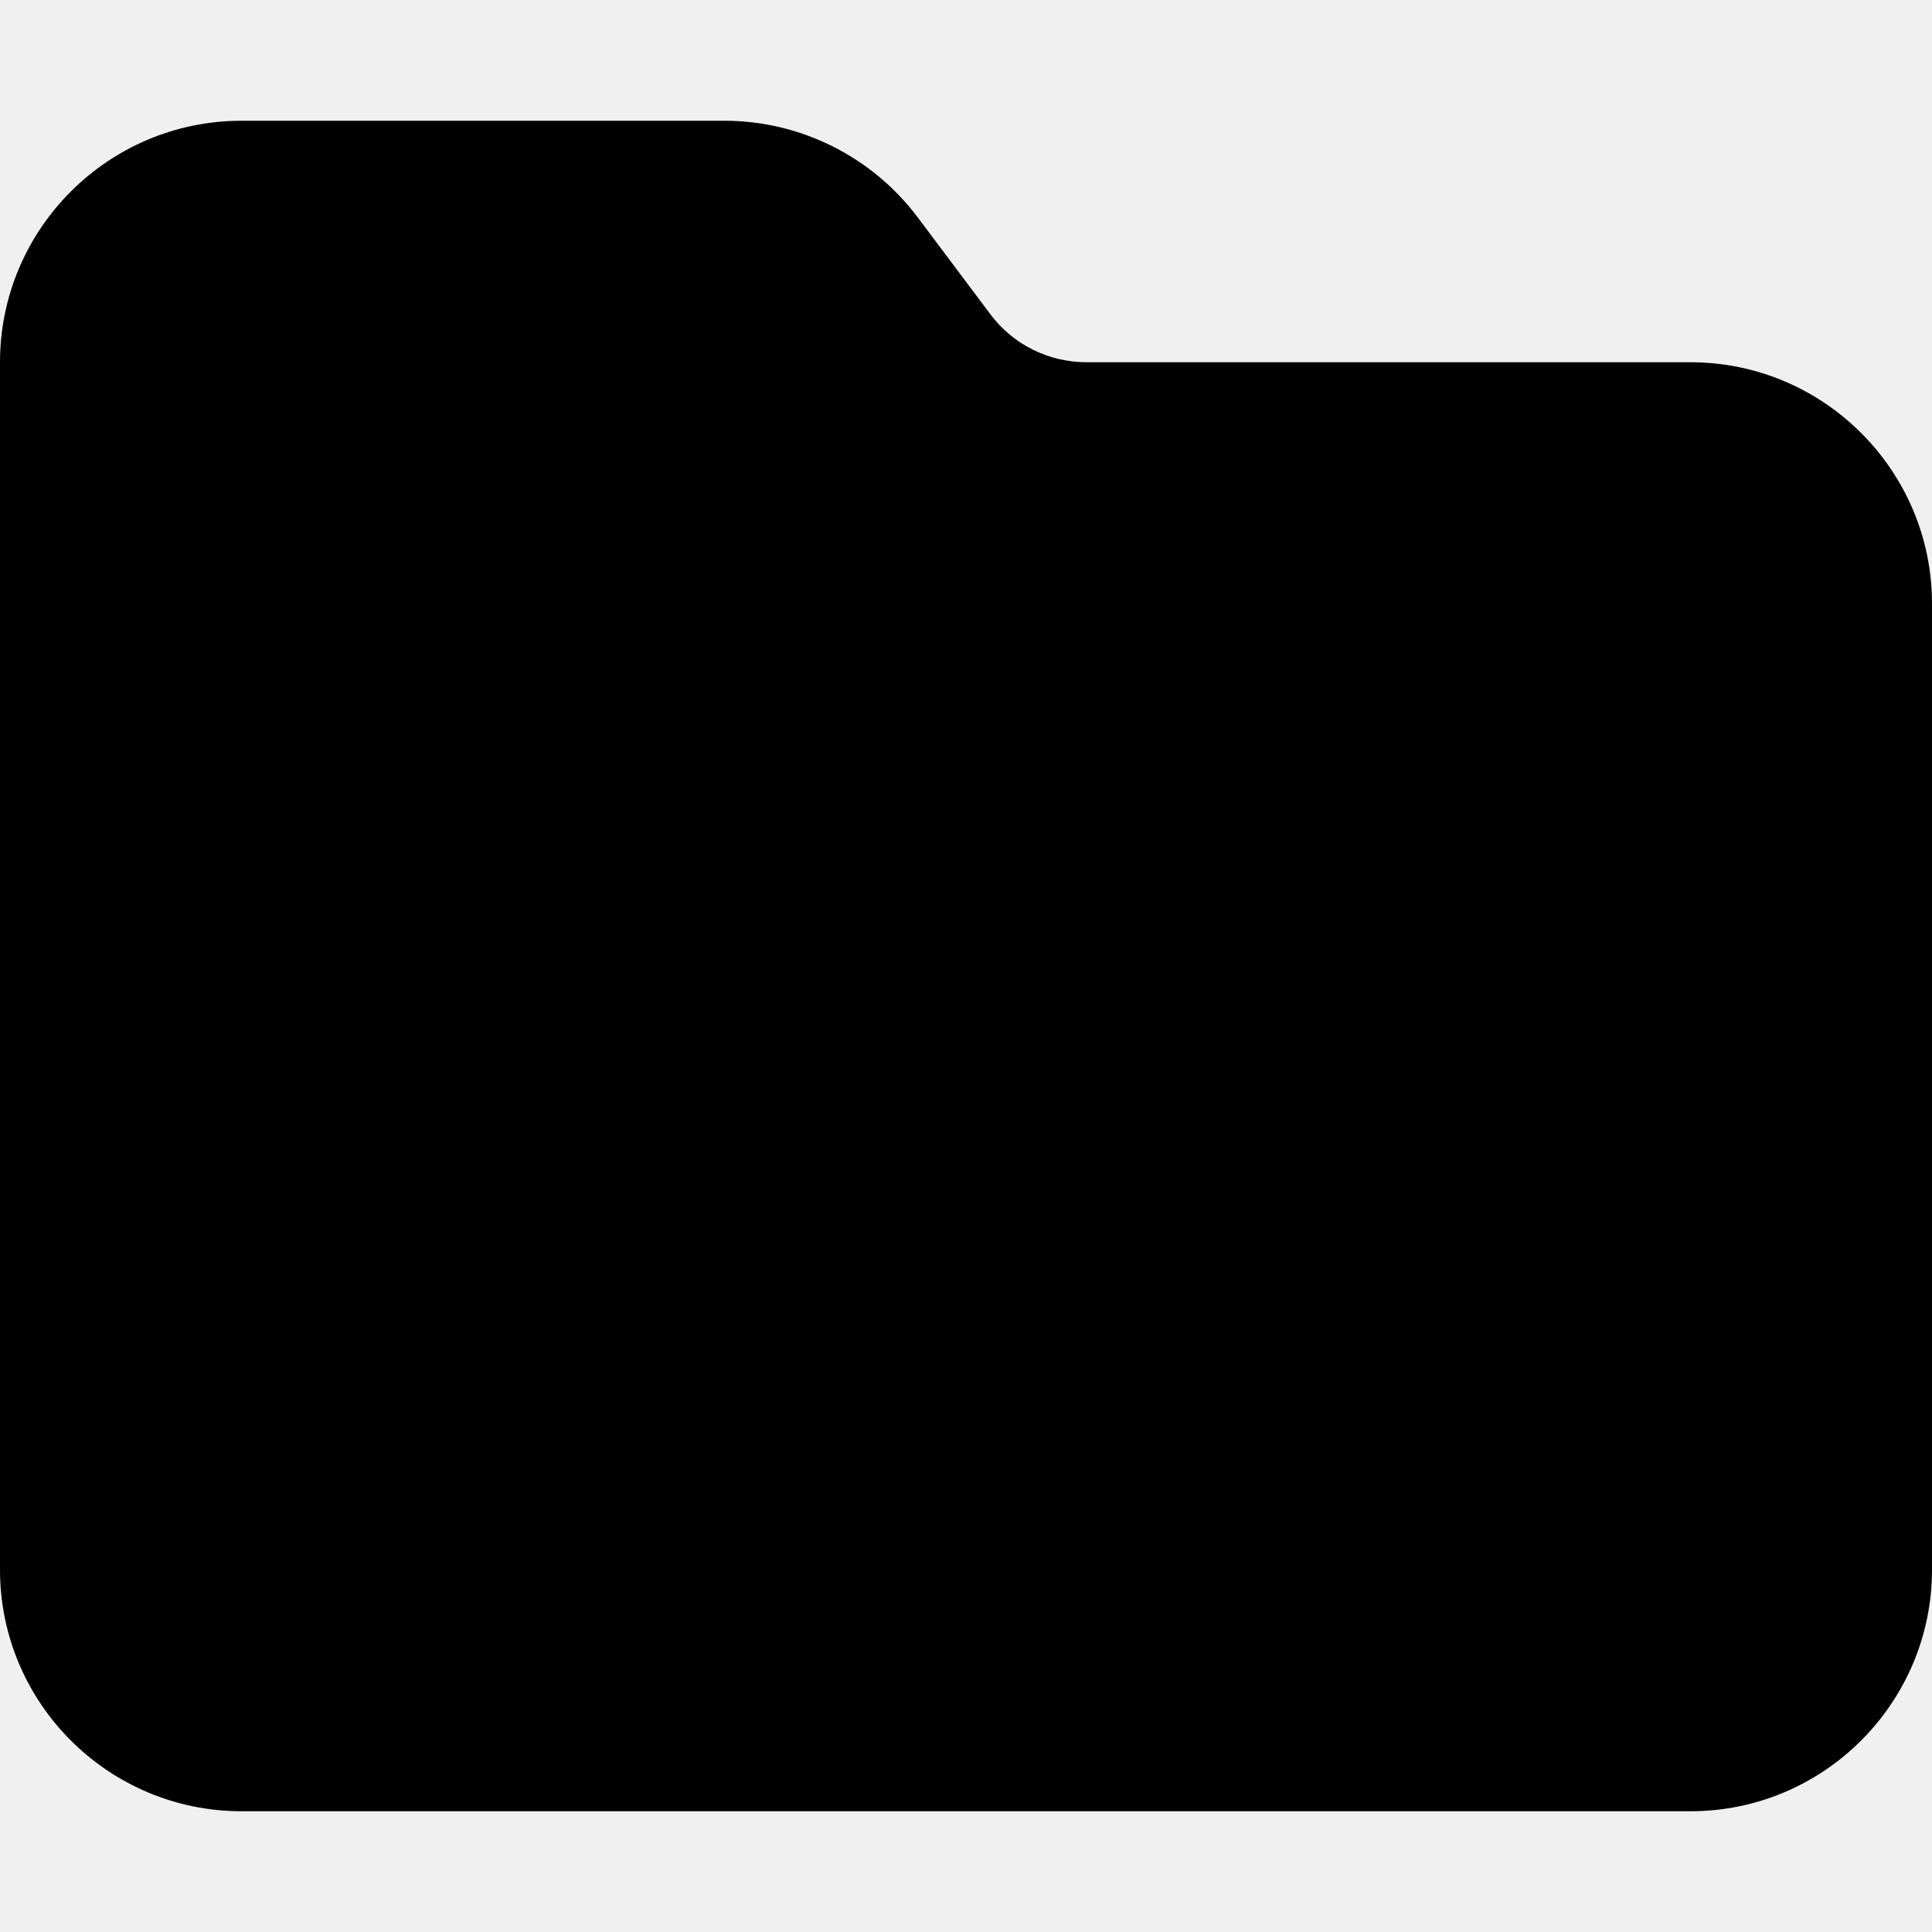
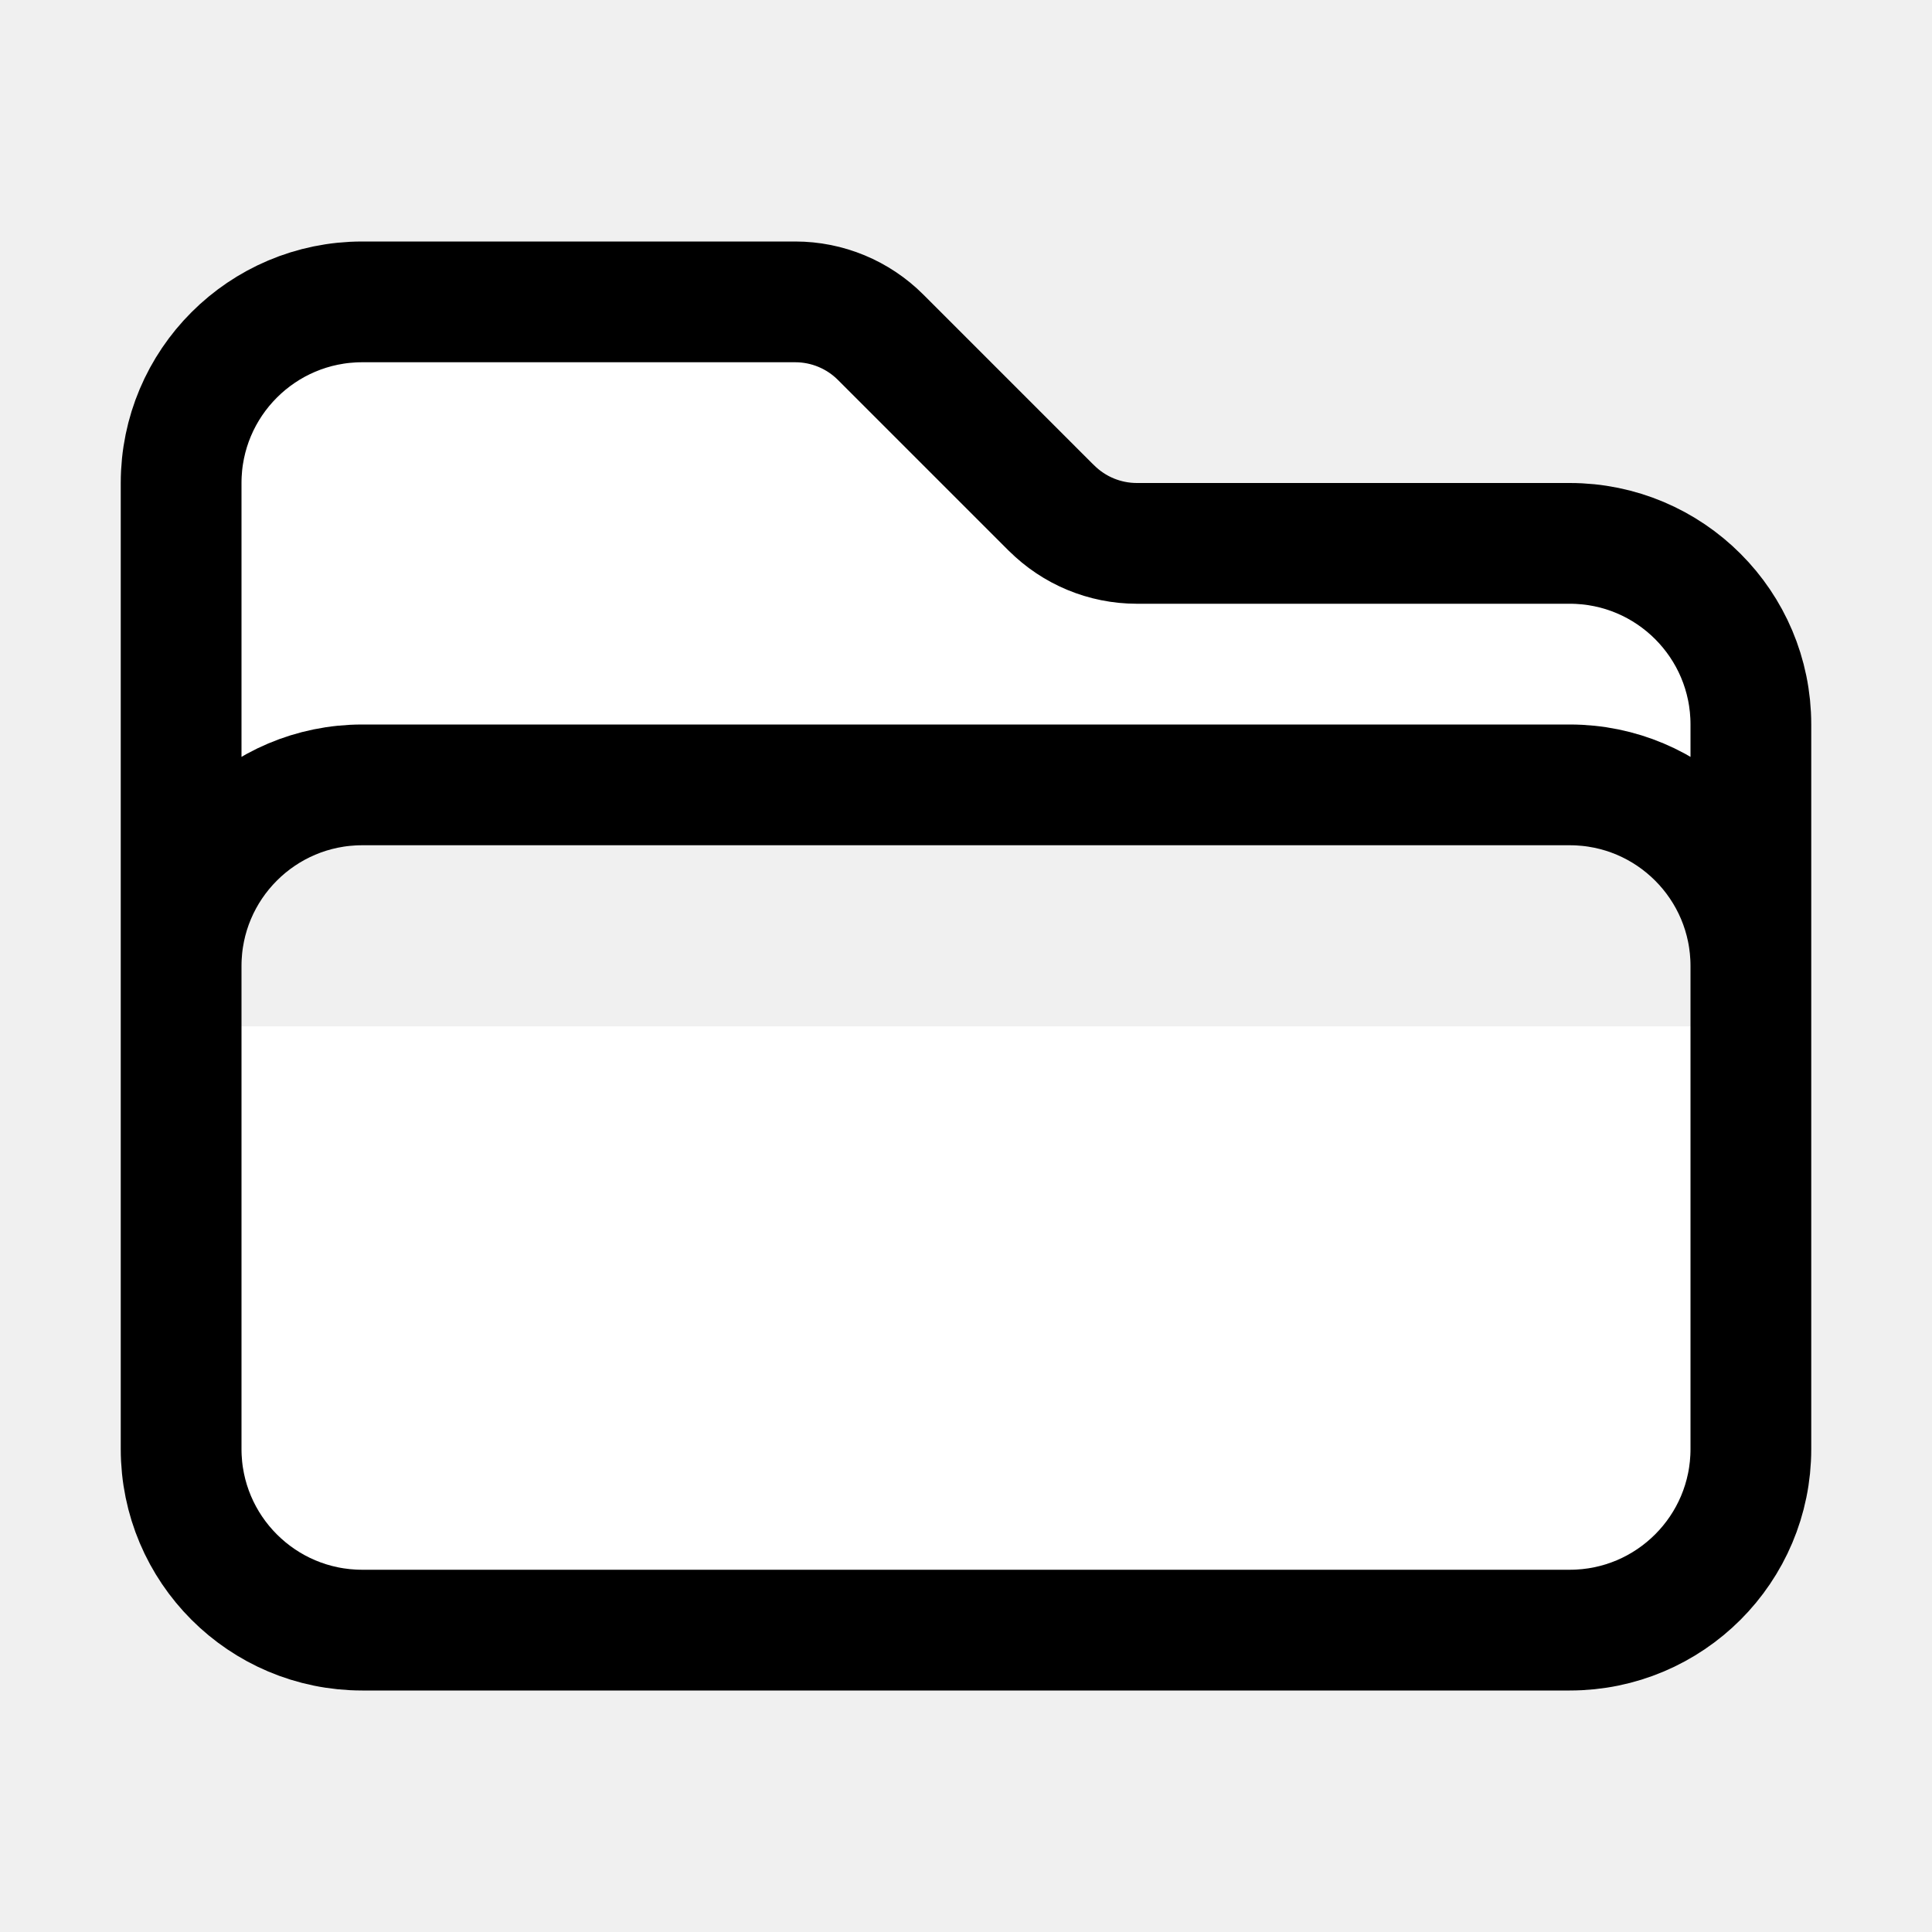
- <svg xmlns="http://www.w3.org/2000/svg" viewBox="0 0 512 512">
-   <path d="M64 480H448c35.3 0 64-28.7 64-64V160c0-35.3-28.7-64-64-64H288c-10.1 0-19.6-4.7-25.6-12.8L243.2 57.6C231.1 41.5 212.1 32 192 32H64C28.7 32 0 60.7 0 96V416c0 35.3 28.7 64 64 64z" />
+ <svg xmlns="http://www.w3.org/2000/svg" fill="white" viewBox="0 0 24 24" stroke-width="1.5" stroke="currentColor" class="size-6">
+   <path stroke-linecap="round" stroke-linejoin="round" d="M2.25 12.75V12A2.25 2.25 0 0 1 4.5 9.75h15A2.25 2.25 0 0 1 21.75 12v.75m-8.69-6.44-2.12-2.12a1.5 1.5 0 0 0-1.061-.44H4.5A2.25 2.25 0 0 0 2.25 6v12a2.25 2.25 0 0 0 2.25 2.25h15A2.25 2.25 0 0 0 21.75 18V9a2.25 2.25 0 0 0-2.25-2.25h-5.379a1.5 1.5 0 0 1-1.06-.44Z" />
</svg>
